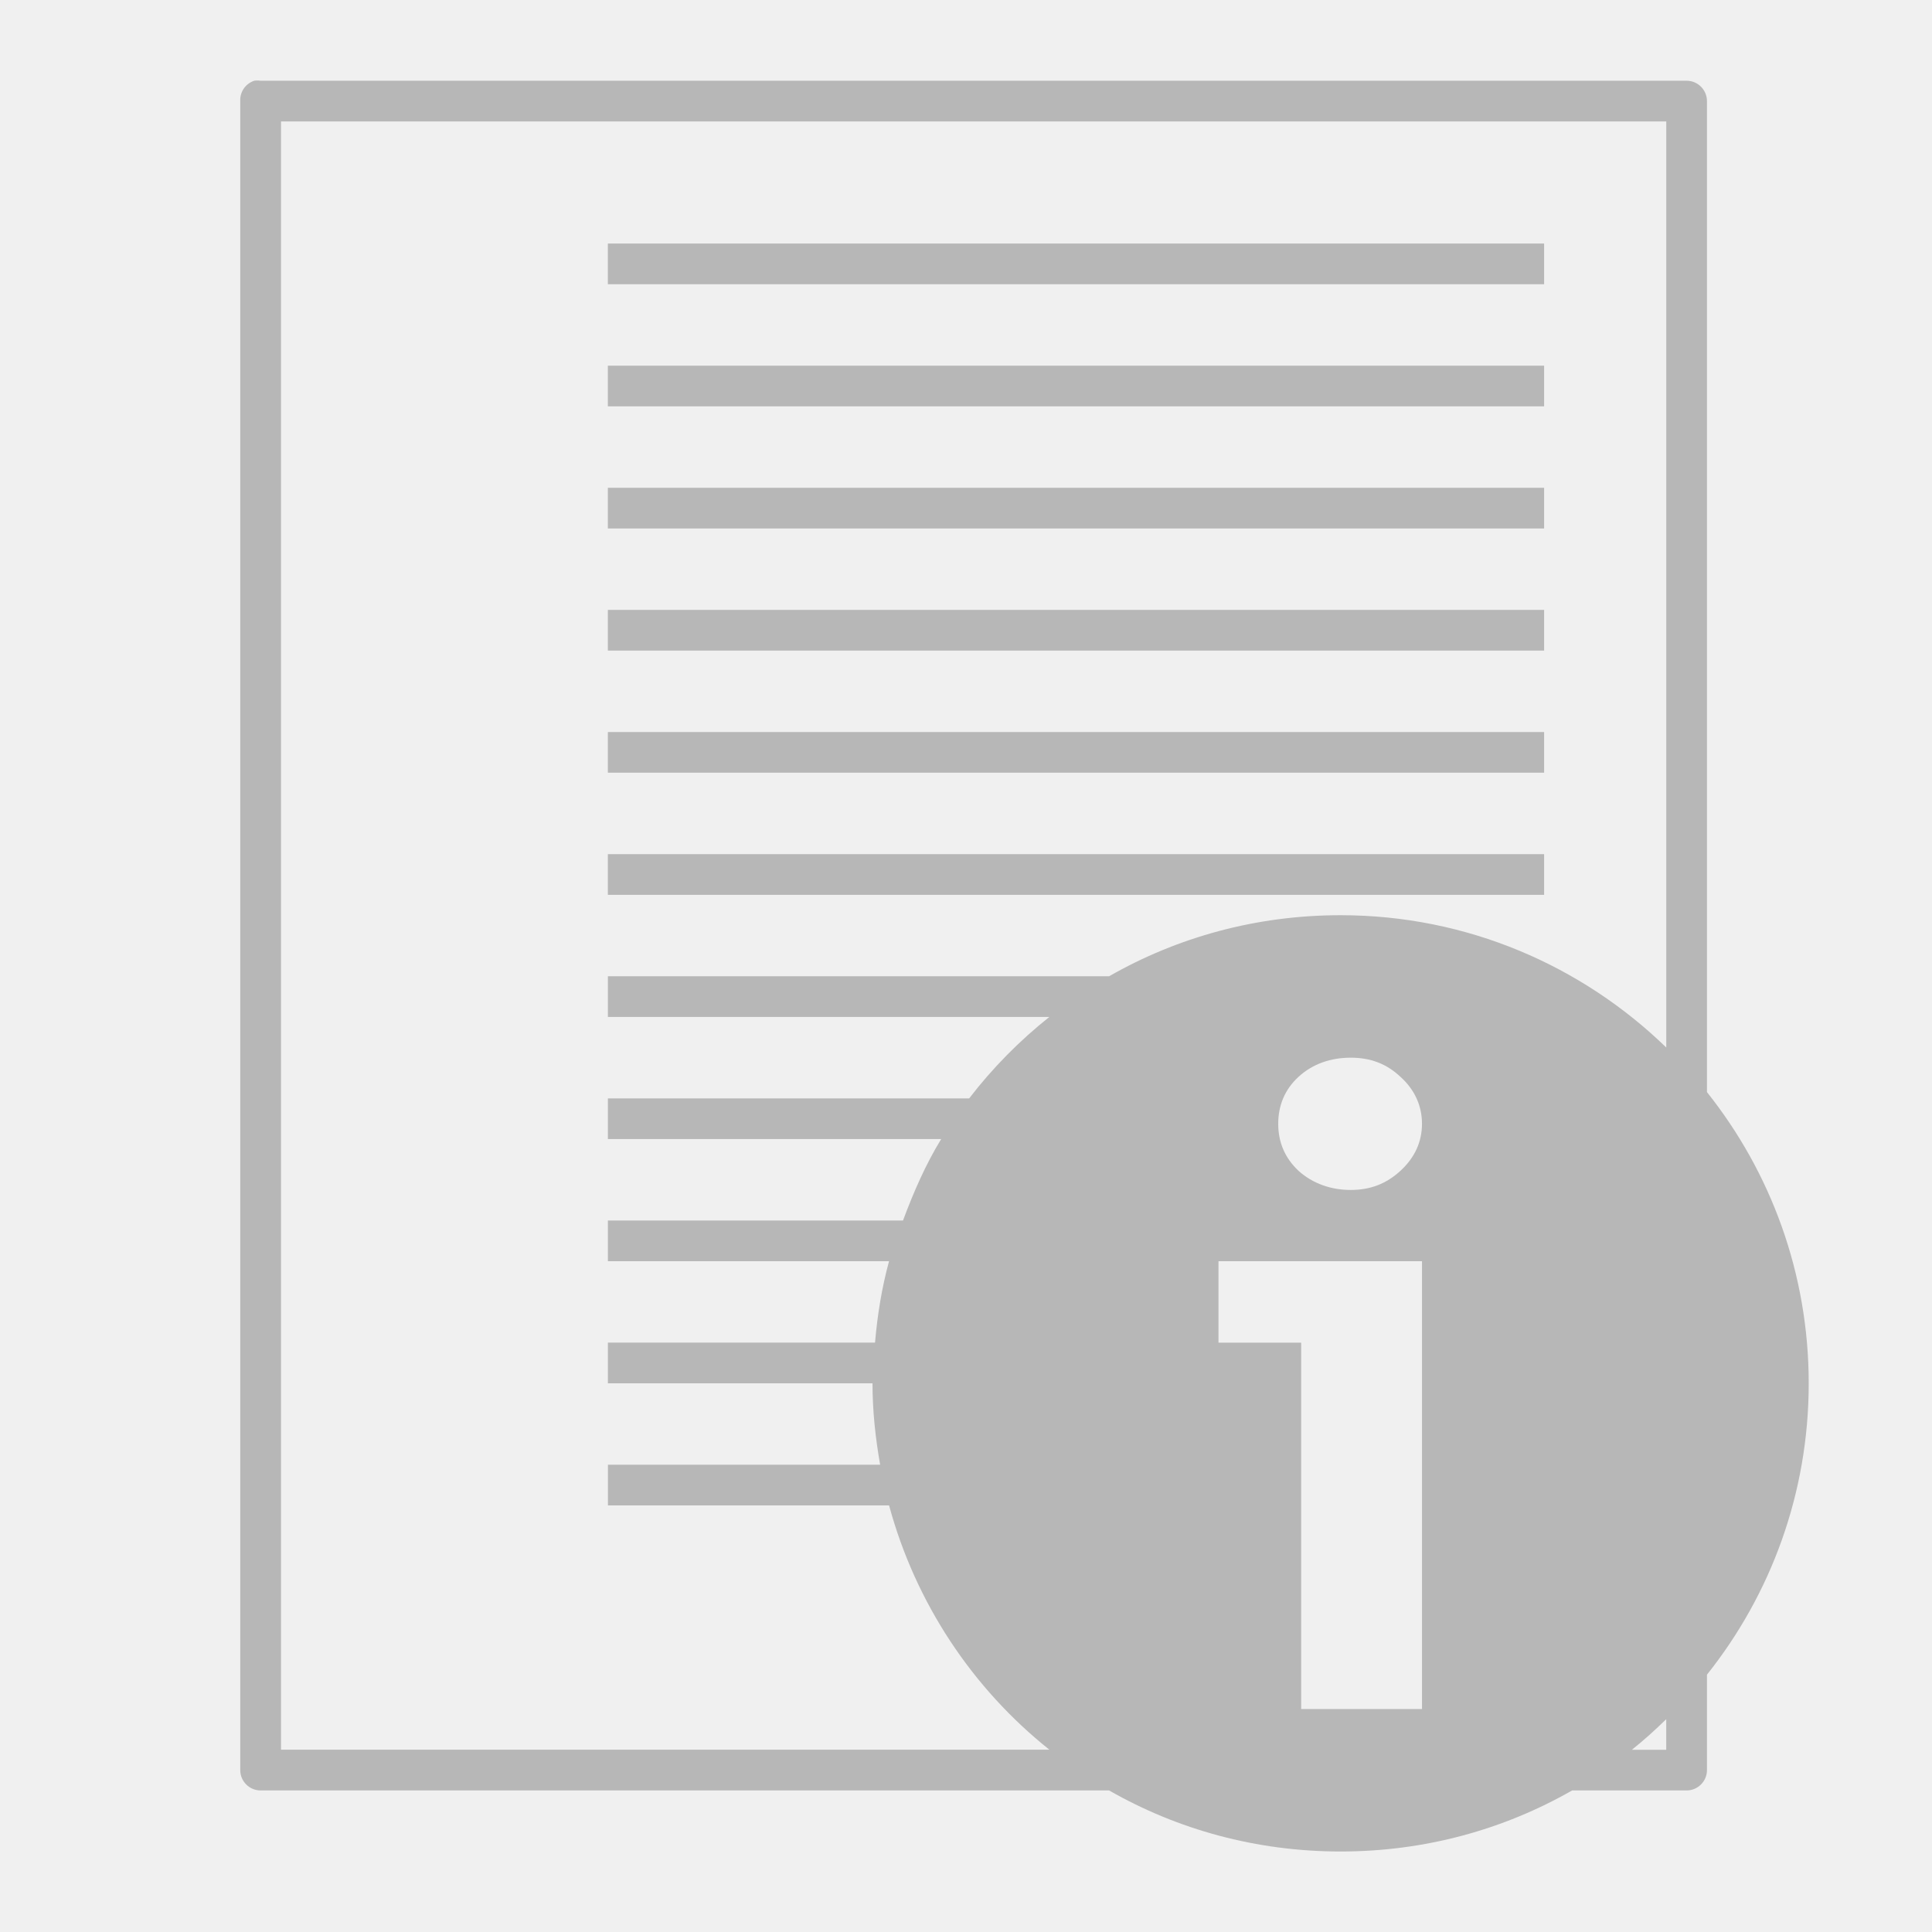
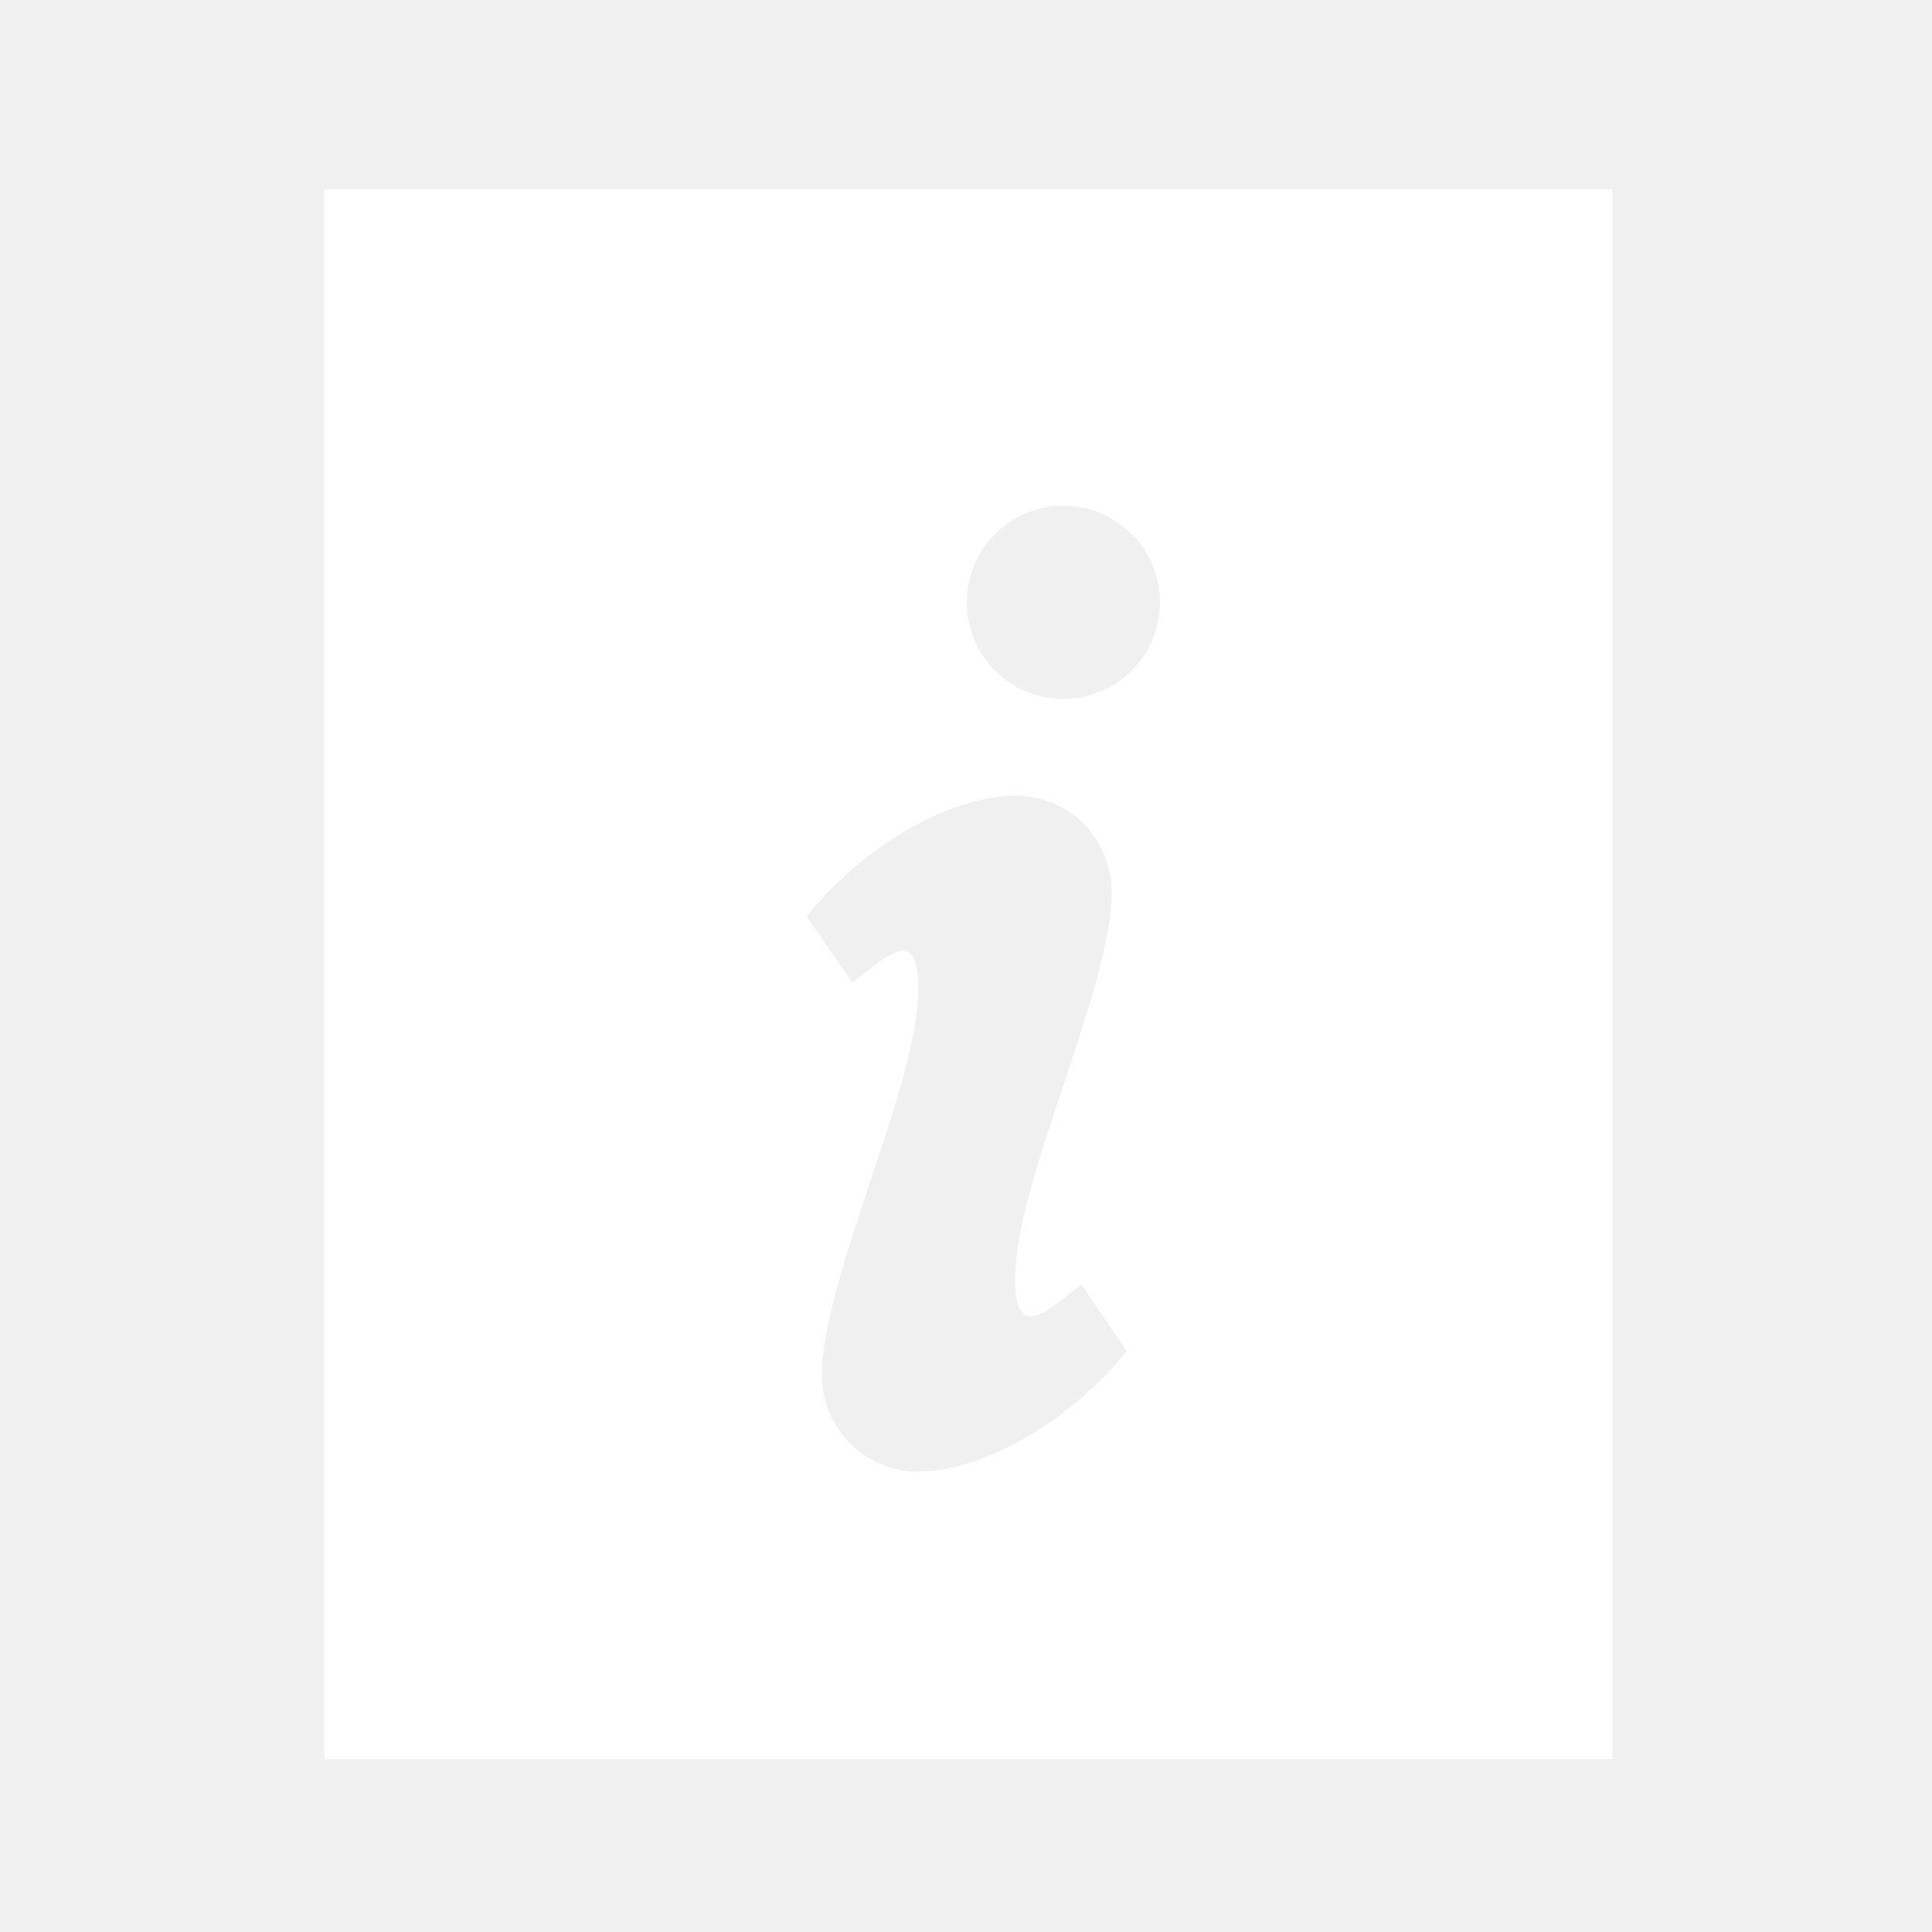
- <svg xmlns="http://www.w3.org/2000/svg" width="48" height="48">
-   <path d="M 6.316,2.006 C 6.1,2.077 5.957,2.284 5.969,2.512 l 0,41.465 c 2.81e-5,0.279 0.226,0.506 0.506,0.506 l 21.08,0 C 29.253,45.454 31.212,46 33.307,46 c 2.095,0 4.054,-0.546 5.752,-1.517 l 2.844,0 c 0.279,-2.9e-5 0.506,-0.226 0.506,-0.506 l 0,-2.37 c 1.582,-1.987 2.528,-4.502 2.528,-7.237 0,-2.735 -0.946,-5.251 -2.528,-7.237 l 0,-24.62 C 42.409,2.233 42.183,2.006 41.903,2.006 l -35.429,0 c -0.052,-0.008 -0.106,-0.008 -0.158,0 z m 0.664,1.011 34.418,0 0,23.008 c -2.094,-2.031 -4.945,-3.287 -8.091,-3.287 -2.095,0 -4.054,0.546 -5.752,1.517 l -12.452,0 0,1.011 10.967,0 c -0.743,0.592 -1.412,1.269 -1.991,2.023 l -8.976,0 0,1.011 8.28,0 c -0.387,0.632 -0.686,1.319 -0.948,2.023 l -7.332,0 0,1.011 6.985,0 c -0.179,0.659 -0.288,1.322 -0.348,2.023 l -6.637,0 0,1.011 6.574,0 c 0,0.692 0.074,1.364 0.19,2.023 l -6.763,0 0,1.011 6.985,0 c 0.657,2.424 2.071,4.546 3.982,6.068 l -19.089,0 0,-40.454 z m 8.122,3.034 0,1.011 23.261,0 0,-1.011 -23.261,0 z m 0,3.034 0,1.011 23.261,0 0,-1.011 -23.261,0 z m 0,3.034 0,1.011 23.261,0 0,-1.011 -23.261,0 z m 0,3.034 0,1.011 23.261,0 0,-1.011 -23.261,0 z m 0,3.034 0,1.011 23.261,0 0,-1.011 -23.261,0 z m 0,3.034 0,1.011 23.261,0 0,-1.011 -23.261,0 z m 18.457,5.057 c 0.492,1.6e-5 0.888,0.15 1.233,0.474 0.353,0.316 0.537,0.718 0.537,1.169 -7e-6,0.452 -0.185,0.846 -0.537,1.169 -0.345,0.316 -0.74,0.474 -1.233,0.474 -0.492,1.5e-5 -0.943,-0.158 -1.296,-0.474 -0.345,-0.324 -0.506,-0.718 -0.506,-1.169 -1e-6,-0.452 0.161,-0.853 0.506,-1.169 0.353,-0.324 0.804,-0.474 1.296,-0.474 z m -3.287,5.057 5.057,0 0,11.125 -3.002,0 0,-9.102 -2.054,0 0,-2.023 z m 11.125,11.378 0,0.759 -0.853,0 c 0.298,-0.237 0.58,-0.493 0.853,-0.759 z" fill="#b7b7b7" />
+ <svg xmlns="http://www.w3.org/2000/svg" width="48" height="48" version="1.1">
+   <path d="m8.061 4.706v39h32v-39zm18.359 7.859c1.325 0 2.398 1.075 2.398 2.4 0 1.325-1.073 2.4-2.398 2.4-1.325 0-2.4-1.075-2.4-2.4 0-1.325 1.075-2.4 2.4-2.4zm-1.201 7.199c1.33 0 2.4 1.071 2.4 2.4 0 2.4-2.4 7.2-2.4 9.6 0 1.703 0.912 0.672 1.65 0.15l1.125 1.65c-1.415 1.749-3.513 2.97-5.176 3-1.33 0-2.398-1.071-2.398-2.4 0-2.4 2.398-7.2 2.398-9.6 0-1.703-0.91-0.672-1.648-0.15l-1.125-1.65c1.415-1.749 3.511-2.97 5.174-3z" color="#bebebe" fill="#fff" />
</svg>
